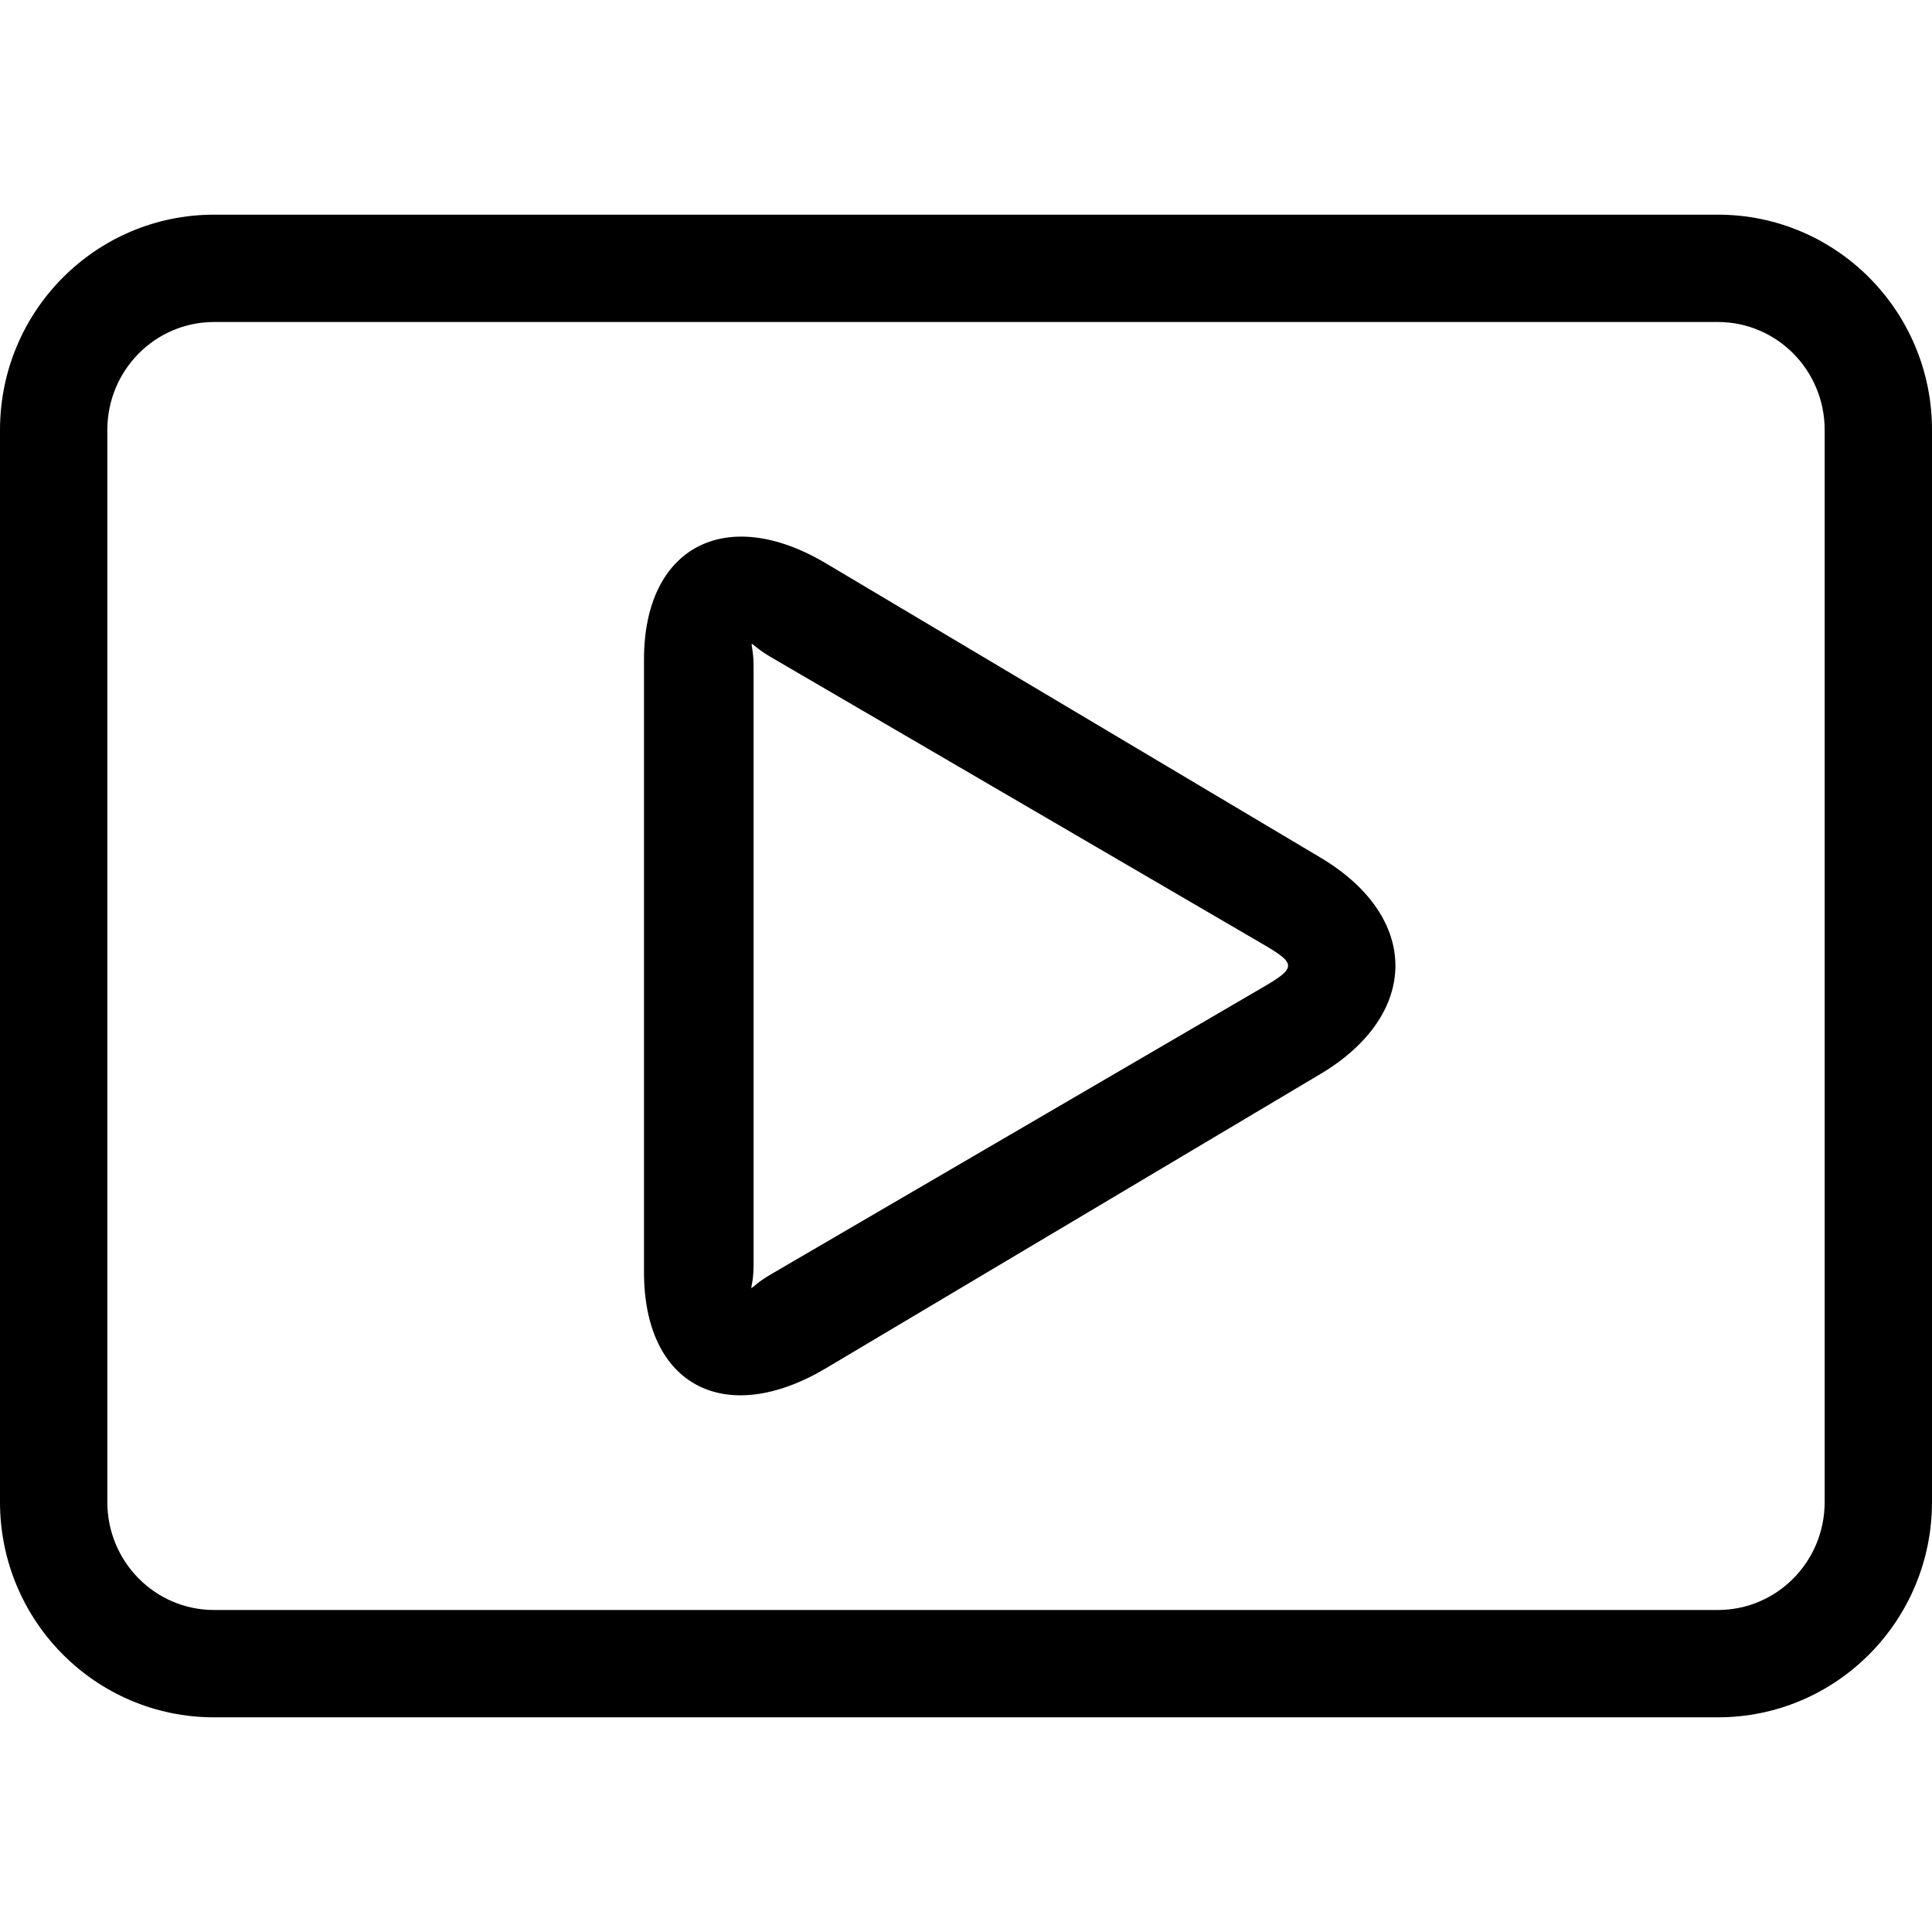
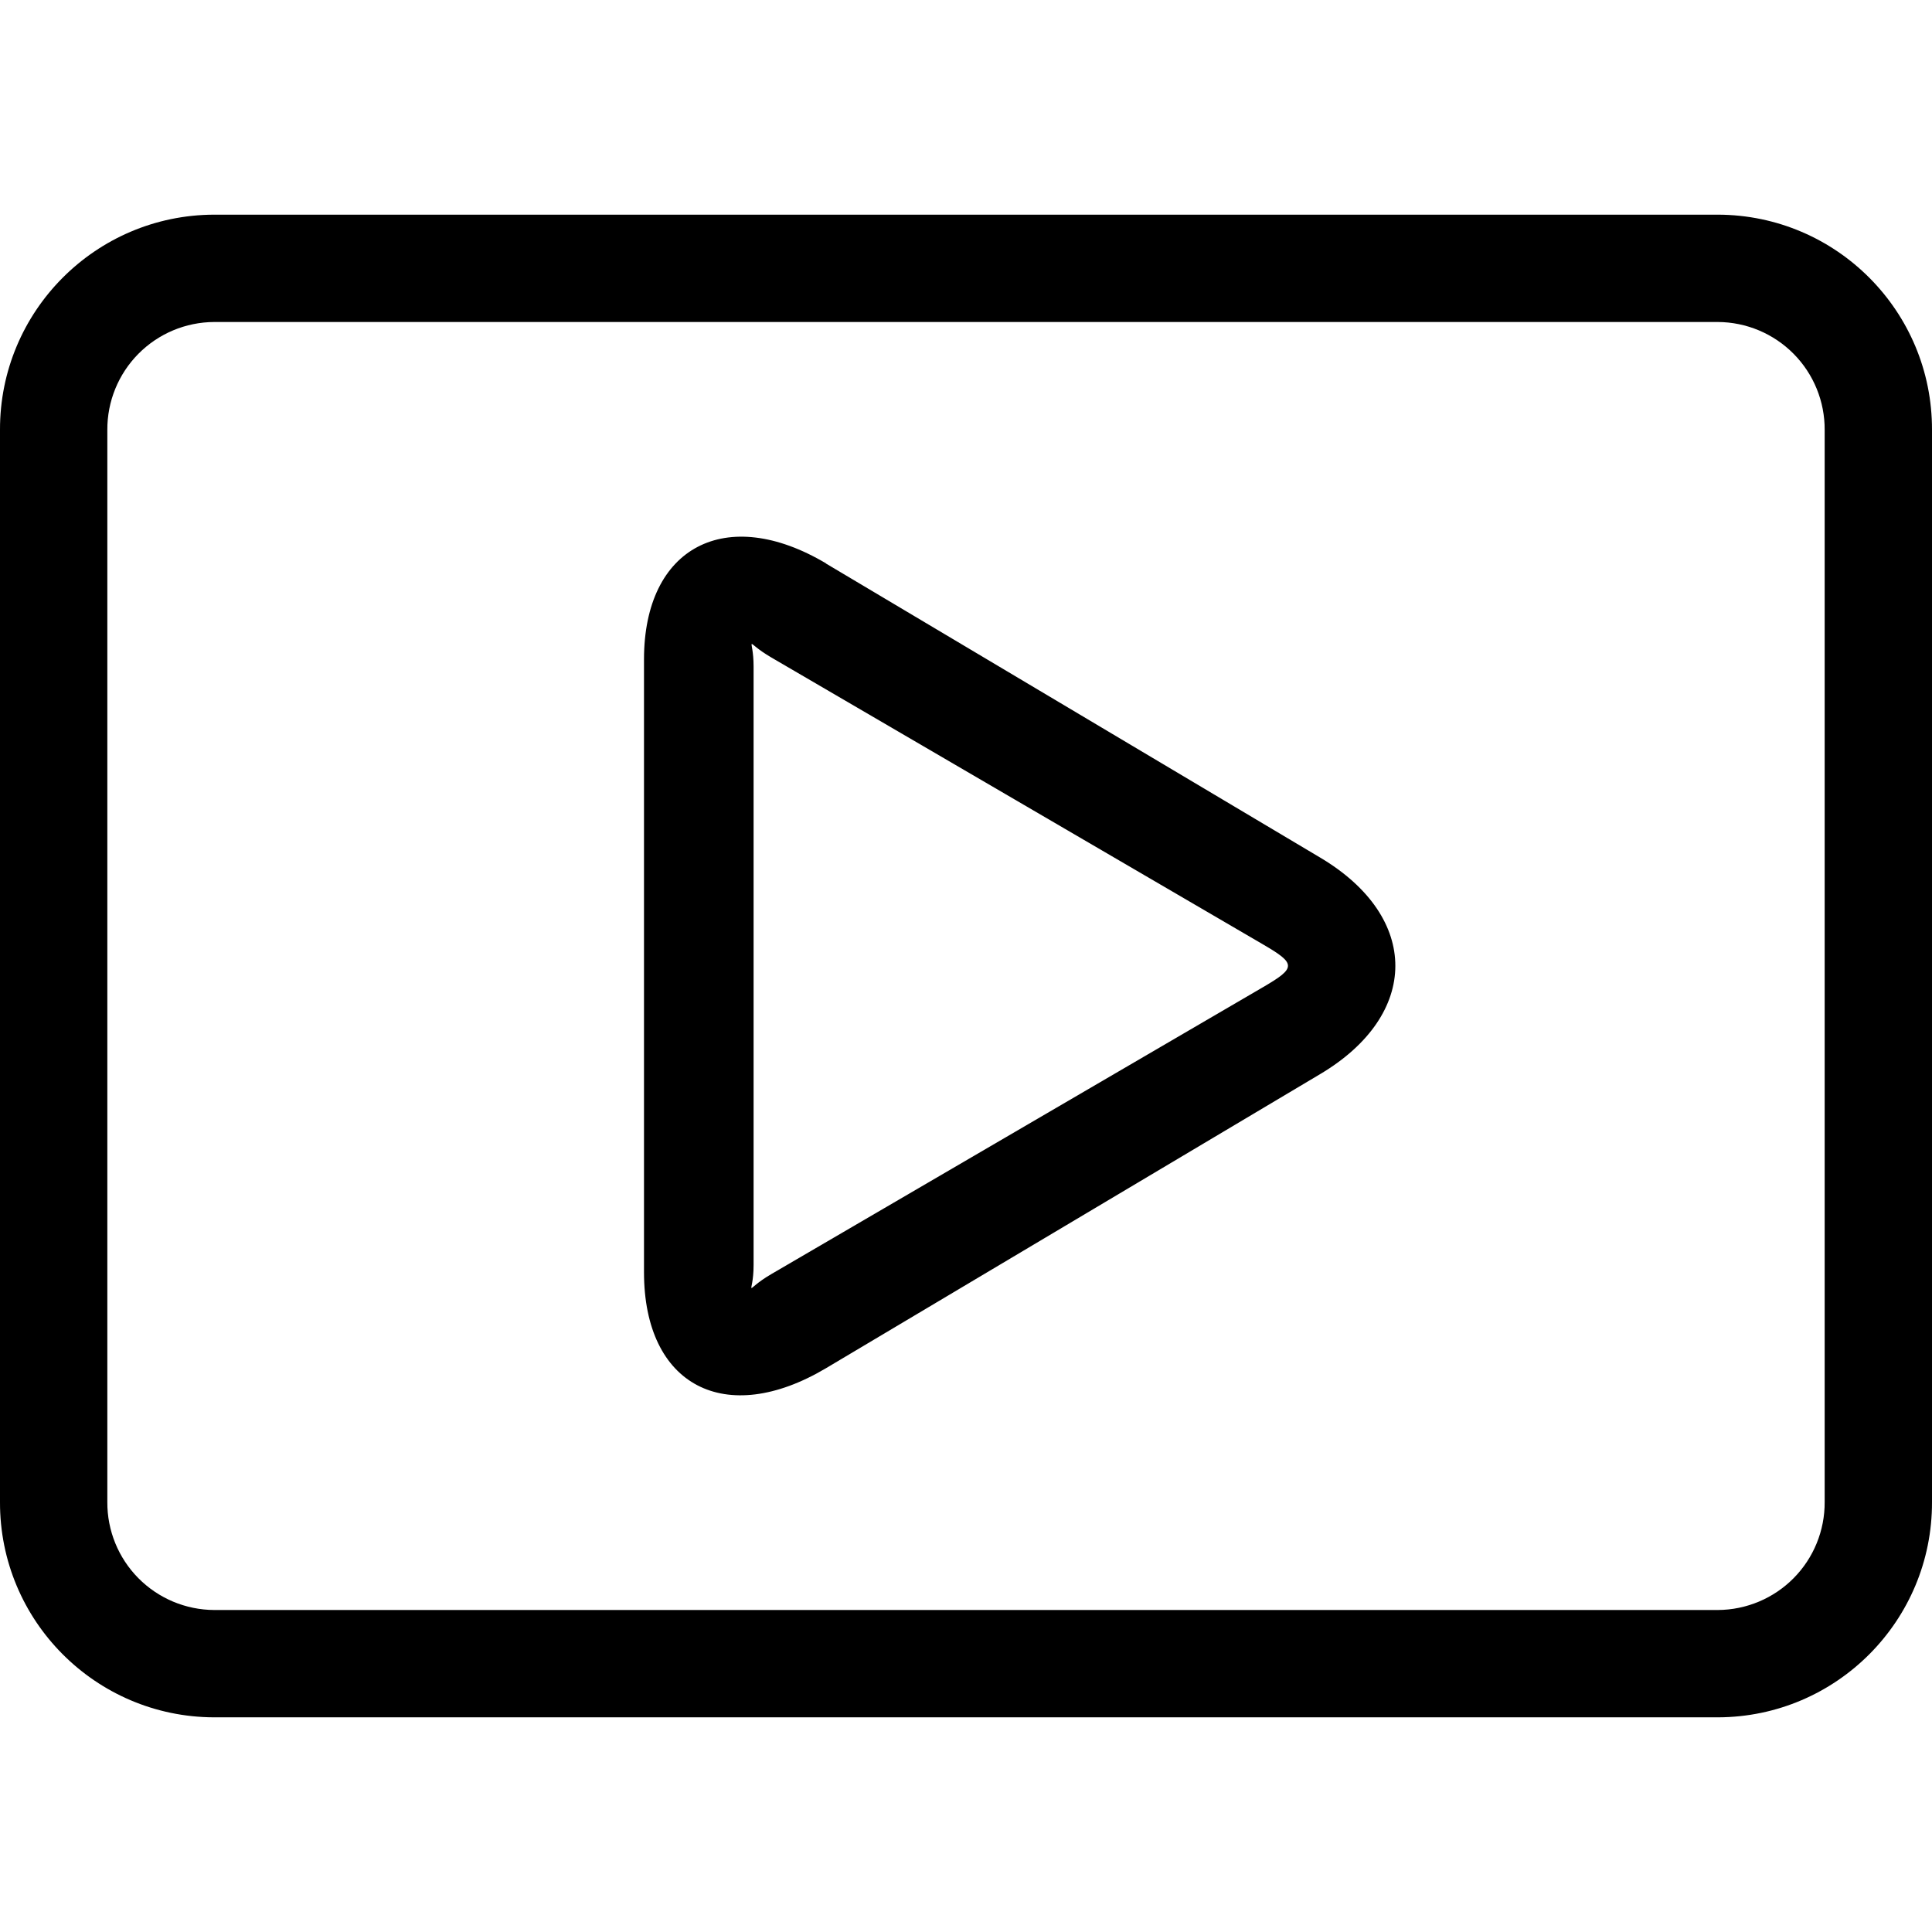
<svg xmlns="http://www.w3.org/2000/svg" id="i-video" viewBox="0 0 18 18">
-   <path d="m16.005 2c1.102 0 1.995.897 1.995 2.006v9.988c0 1.108-.893 2.006-1.995 2.006h-14.01c-1.102 0-1.995-.897-1.995-2.006v-9.988c0-1.108.893-2.006 1.995-2.006zm0 1h-14.01c-.549 0-.995.449-.995 1.006v9.988c0 .557.446 1.006.995 1.006h14.01c.549 0 .995-.449.995-1.006v-9.988c0-.557-.446-1.006-.995-1.006zm-8.309 2.249 4.605 2.74c.937.557.929 1.465 0 2.018l-4.605 2.74c-.937.557-1.696.165-1.696-.894v-5.71c0-1.051.767-1.447 1.696-.894zm-.675.961v5.575c0 .3-.108.244.166.085l4.585-2.675c.305-.178.305-.217 0-.395l-4.585-2.675c-.266-.155-.166-.207-.166.085z" fill="currentColor" fill-rule="evenodd" />
+   <path d="M16.005 2A2 2 0 0 1 18 4.006v9.988A2 2 0 0 1 16.005 16H1.995A2 2 0 0 1 0 13.994V4.006A2 2 0 0 1 1.995 2zm0 1H1.995A1 1 0 0 0 1 4.006v9.988A1 1 0 0 0 1.995 15h14.01A1 1 0 0 0 17 13.994V4.006A1 1 0 0 0 16.005 3zm-8.31 2.25L12.3 7.99c.937.557.93 1.464 0 2.017l-4.604 2.74c-.937.557-1.696.165-1.696-.894v-5.71c0-1.05.767-1.446 1.696-.894zm-.674.96v5.575c0 .3-.108.245.166.085l4.584-2.675c.305-.178.305-.216 0-.394L7.187 6.126c-.267-.156-.166-.207-.166.084z" fill="currentColor" fill-rule="evenodd" />
</svg>
